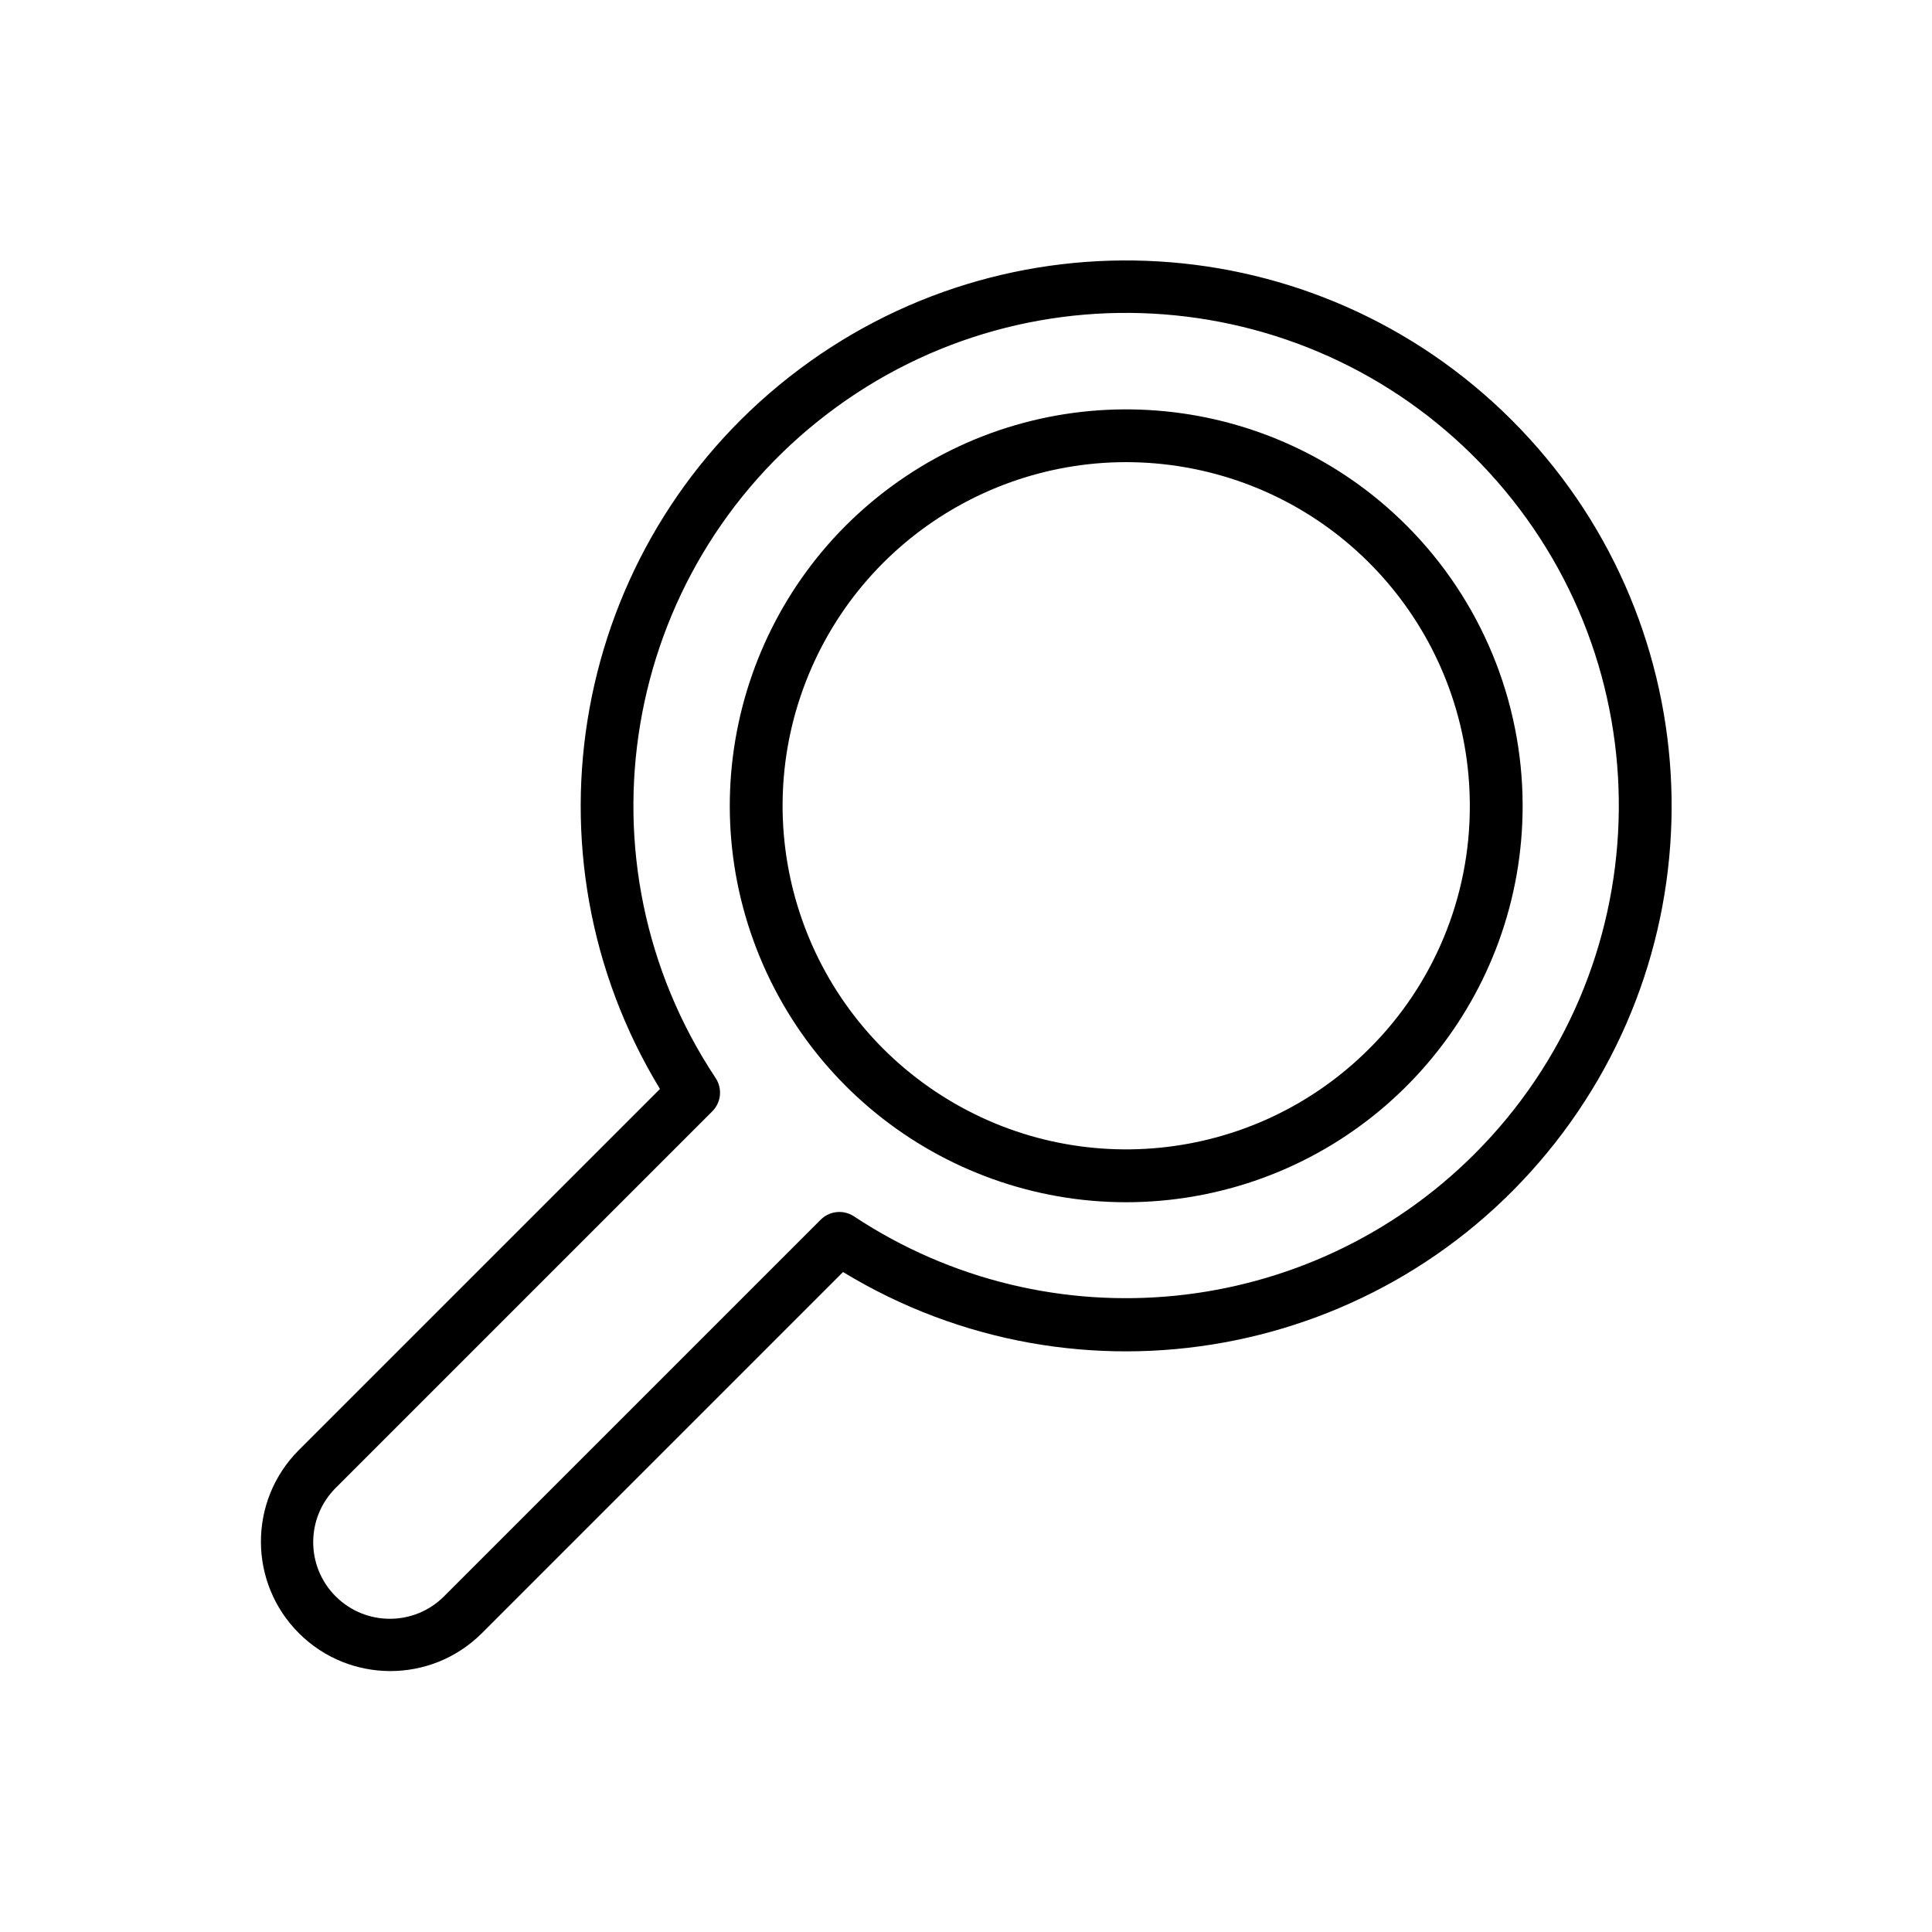
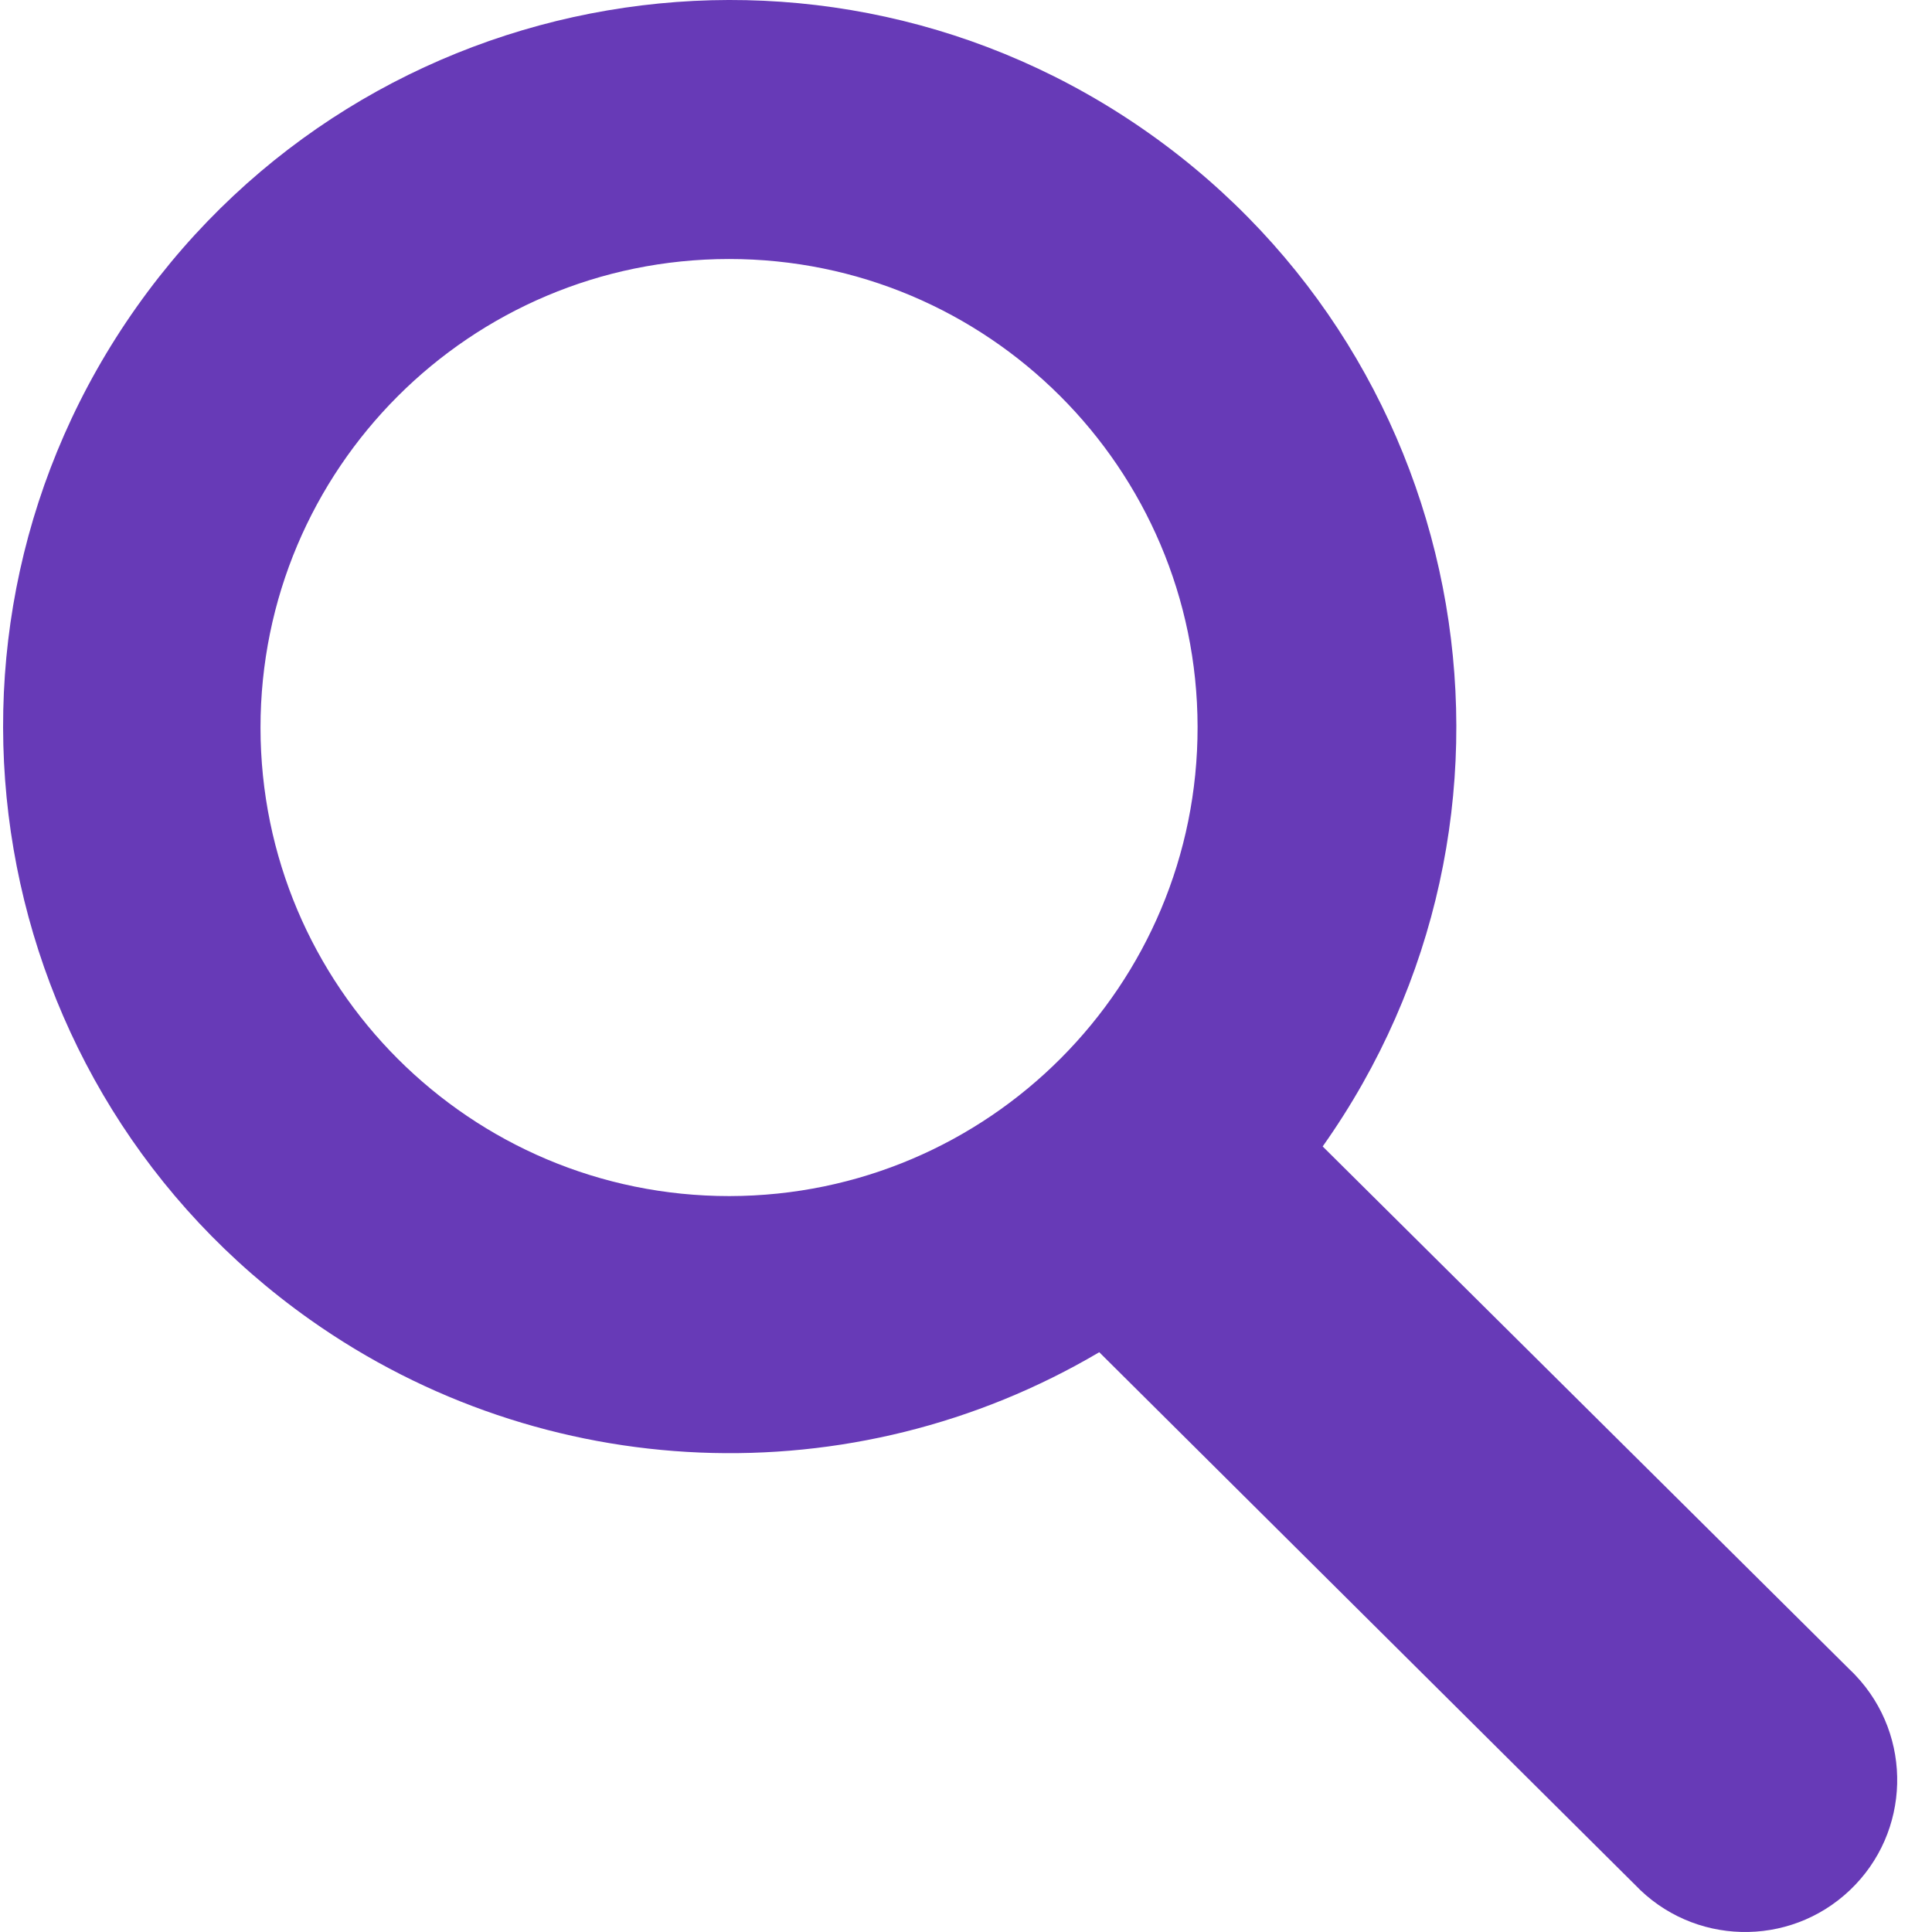
- <svg xmlns="http://www.w3.org/2000/svg" height="512" viewBox="0 0 128 128" width="512">
+ <svg xmlns="http://www.w3.org/2000/svg" version="1.1" width="512" height="512" x="0" y="0" viewBox="0 0 136 136.219" style="enable-background:new 0 0 512 512" xml:space="preserve" class="">
  <g>
-     <path d="m100.162 27.838a36.136 36.136 0 0 0 -56.438 44.309l-23.96 23.959a8.577 8.577 0 0 0 12.129 12.13l23.96-23.96a36.135 36.135 0 0 0 44.309-56.438zm-2.475 48.62a32.676 32.676 0 0 1 -41.107 4.13 1.753 1.753 0 0 0 -2.207.22l-24.955 24.954a5.077 5.077 0 0 1 -7.18-7.181l24.953-24.953a1.749 1.749 0 0 0 .22-2.207 32.642 32.642 0 1 1 50.276 5.037z" />
-     <path d="m93.186 34.814a26.263 26.263 0 1 0 7.693 18.571 26.293 26.293 0 0 0 -7.693-18.571zm-2.475 34.668a22.764 22.764 0 1 1 6.668-16.1 22.613 22.613 0 0 1 -6.668 16.1z" />
+     <g id="surface1">
+       <path d="M 93.148 80.832 C 109.5 57.742 104.031 25.77 80.941 9.422 C 57.852 -6.926 25.879 -1.461 9.531 21.633 C -6.816 44.723 -1.352 76.691 21.742 93.039 C 38.223 104.707 60.012 105.605 77.395 95.34 L 115.164 132.883 C 119.242 137.176 126.027 137.348 130.32 133.27 C 134.613 129.195 134.785 122.41 130.711 118.117 C 130.582 117.98 130.457 117.855 130.32 117.727 Z M 51.309 84.332 C 33.062 84.336 18.27 69.555 18.258 51.309 C 18.254 33.062 33.035 18.27 51.285 18.262 C 69.508 18.254 84.293 33.012 84.328 51.234 C 84.359 69.484 69.586 84.301 51.332 84.332 C 51.324 84.332 51.32 84.332 51.309 84.332 Z M 51.309 84.332 " style="" fill="#673ab7" data-original="#000000" class="" />
+     </g>
  </g>
</svg>
